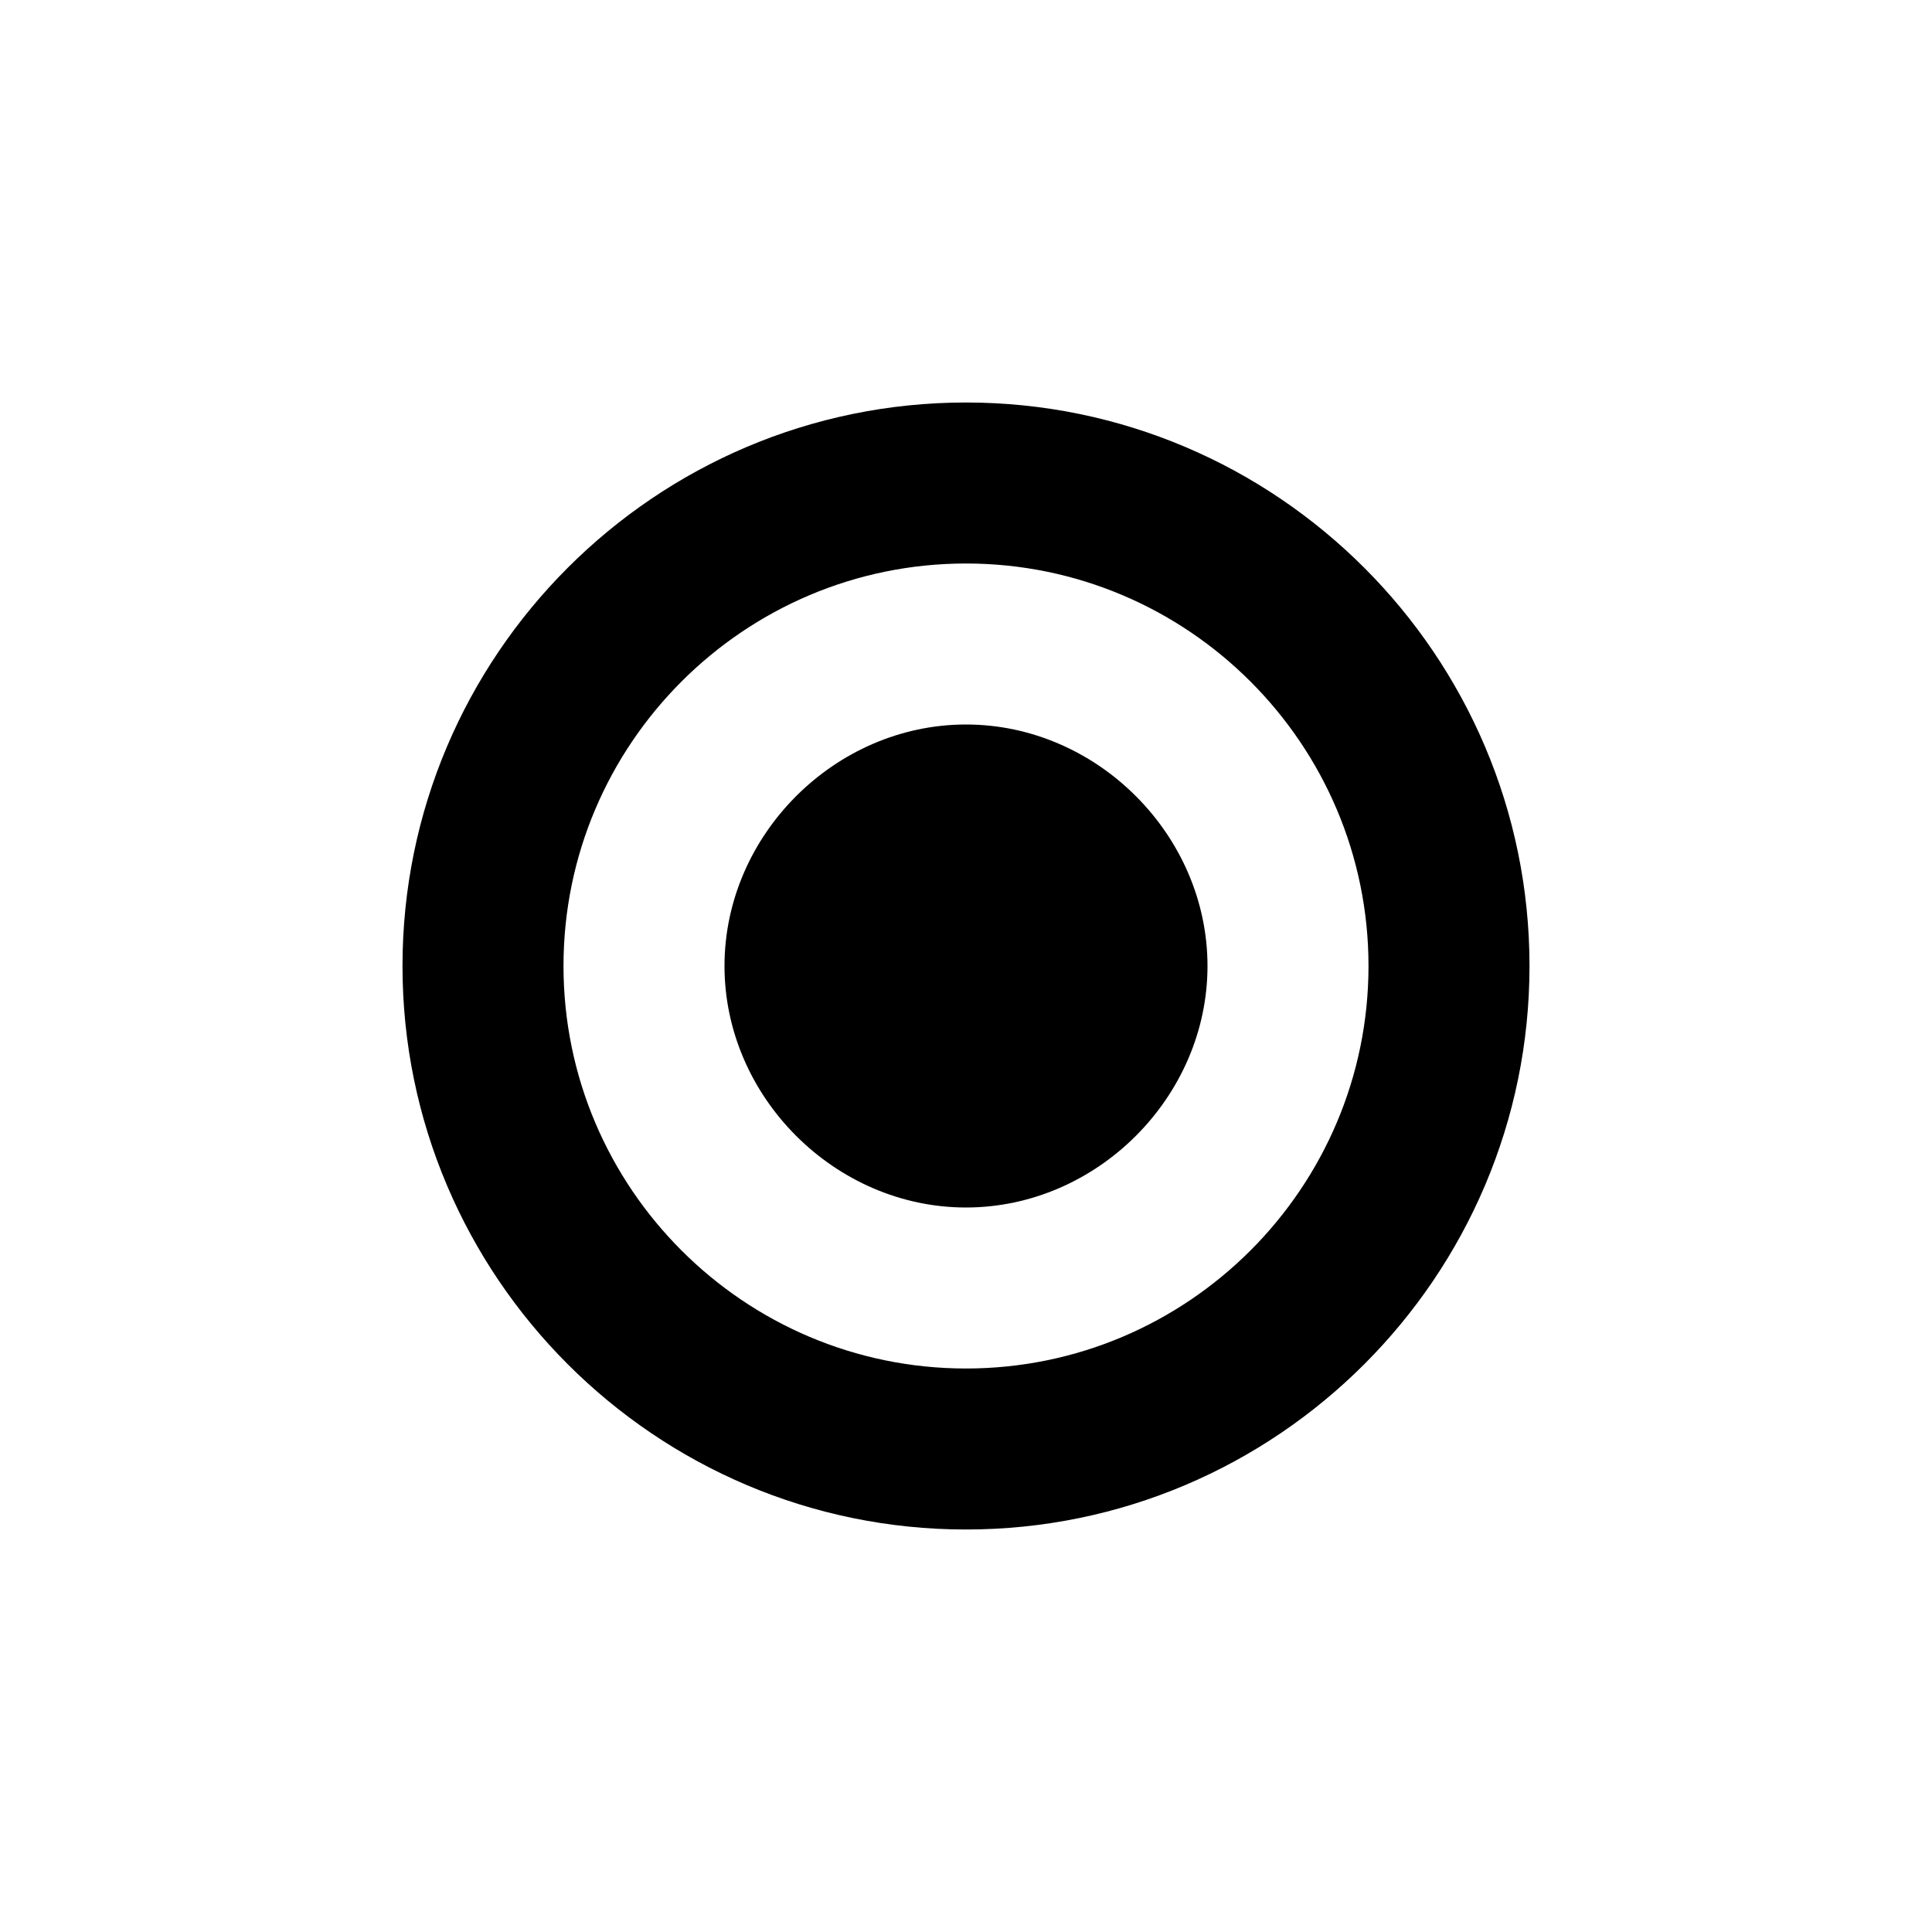
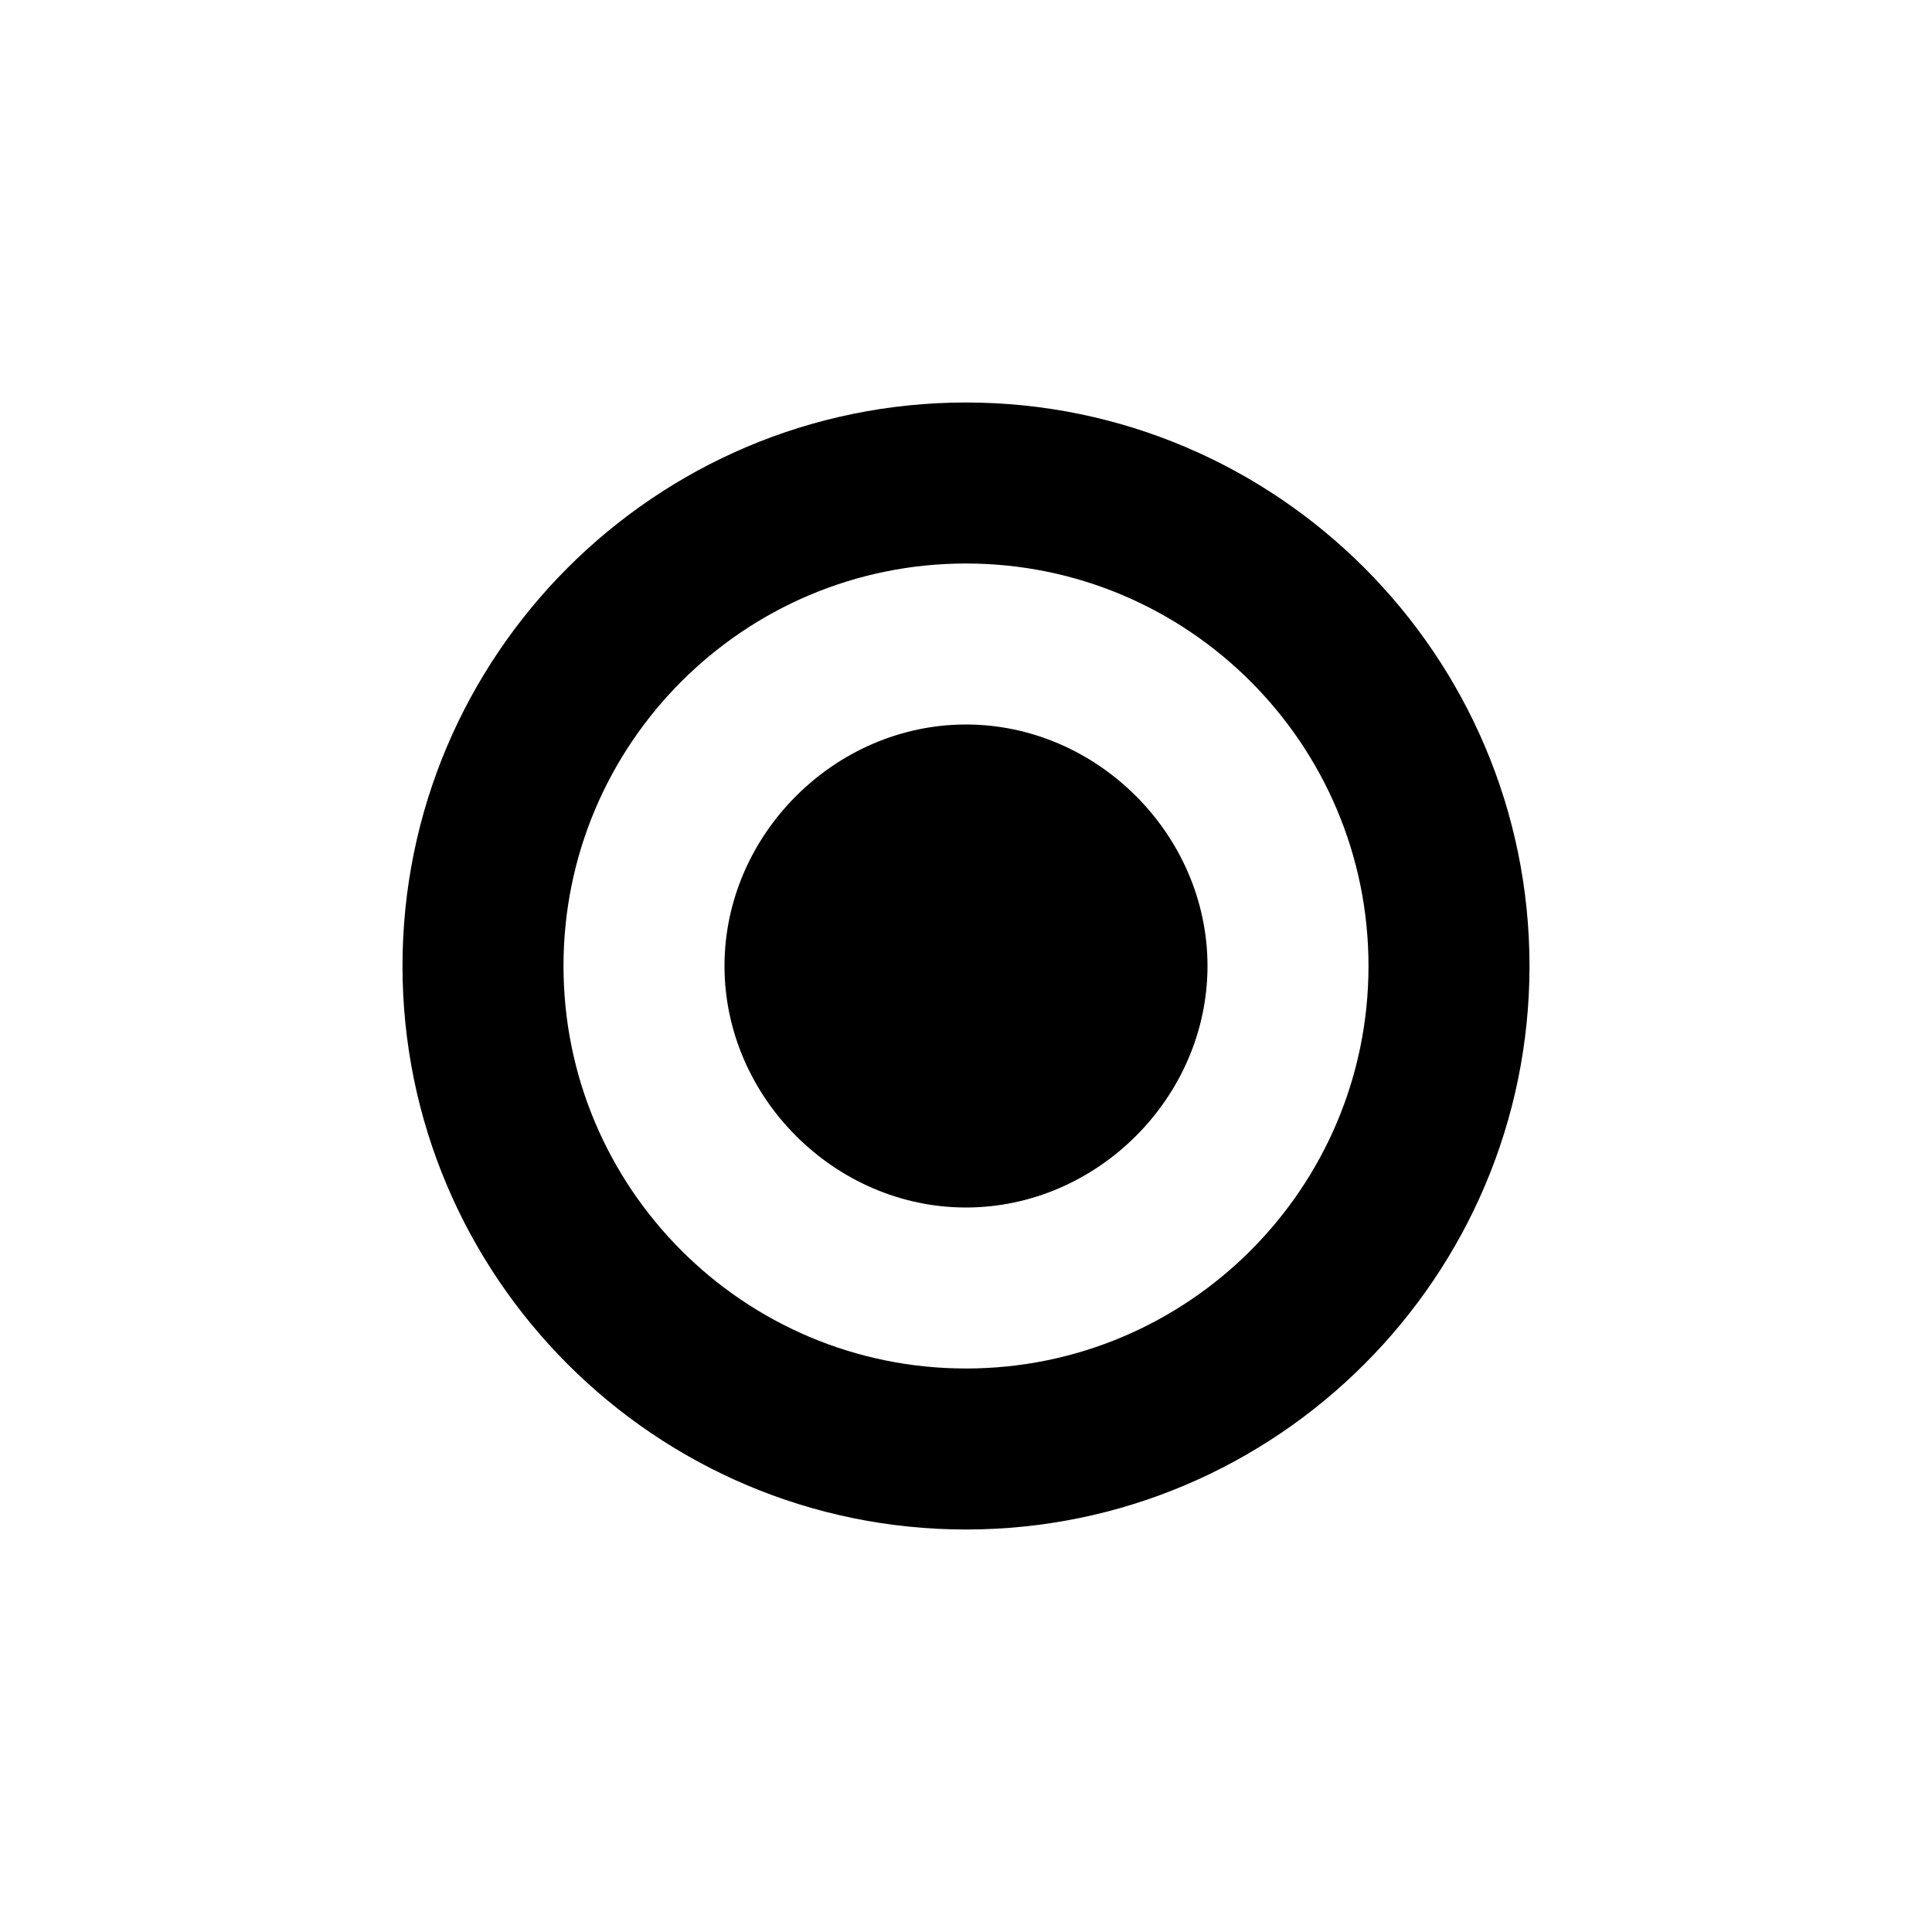
- <svg xmlns="http://www.w3.org/2000/svg" width="24" height="24" viewBox="0 0 24 24">
-   <path d="M12,5c-3.859,0-7,3.141-7,7s3.141,7,7,7s7-3.141,7-7S15.859,5,12,5z M12,17c-2.757,0-5-2.243-5-5s2.243-5,5-5s5,2.243,5,5 S14.757,17,12,17z" />
-   <path d="M12,9c-1.627,0-3,1.373-3,3s1.373,3,3,3s3-1.373,3-3S13.627,9,12,9z" />
+ <svg xmlns="http://www.w3.org/2000/svg" version="1.1" id="Layer_1" x="0px" y="0px" viewBox="0 0 24 24" style="enable-background:new 0 0 24 24;" xml:space="preserve">
+   <path d="M12,5c-3.86,0-7,3.14-7,7s3.14,7,7,7s7-3.14,7-7S15.86,5,12,5z M12,17c-2.76,0-5-2.24-5-5s2.24-5,5-5s5,2.24,5,5  S14.76,17,12,17z" />
+   <path d="M12,9c-1.63,0-3,1.37-3,3s1.37,3,3,3s3-1.37,3-3S13.63,9,12,9z" />
</svg>
